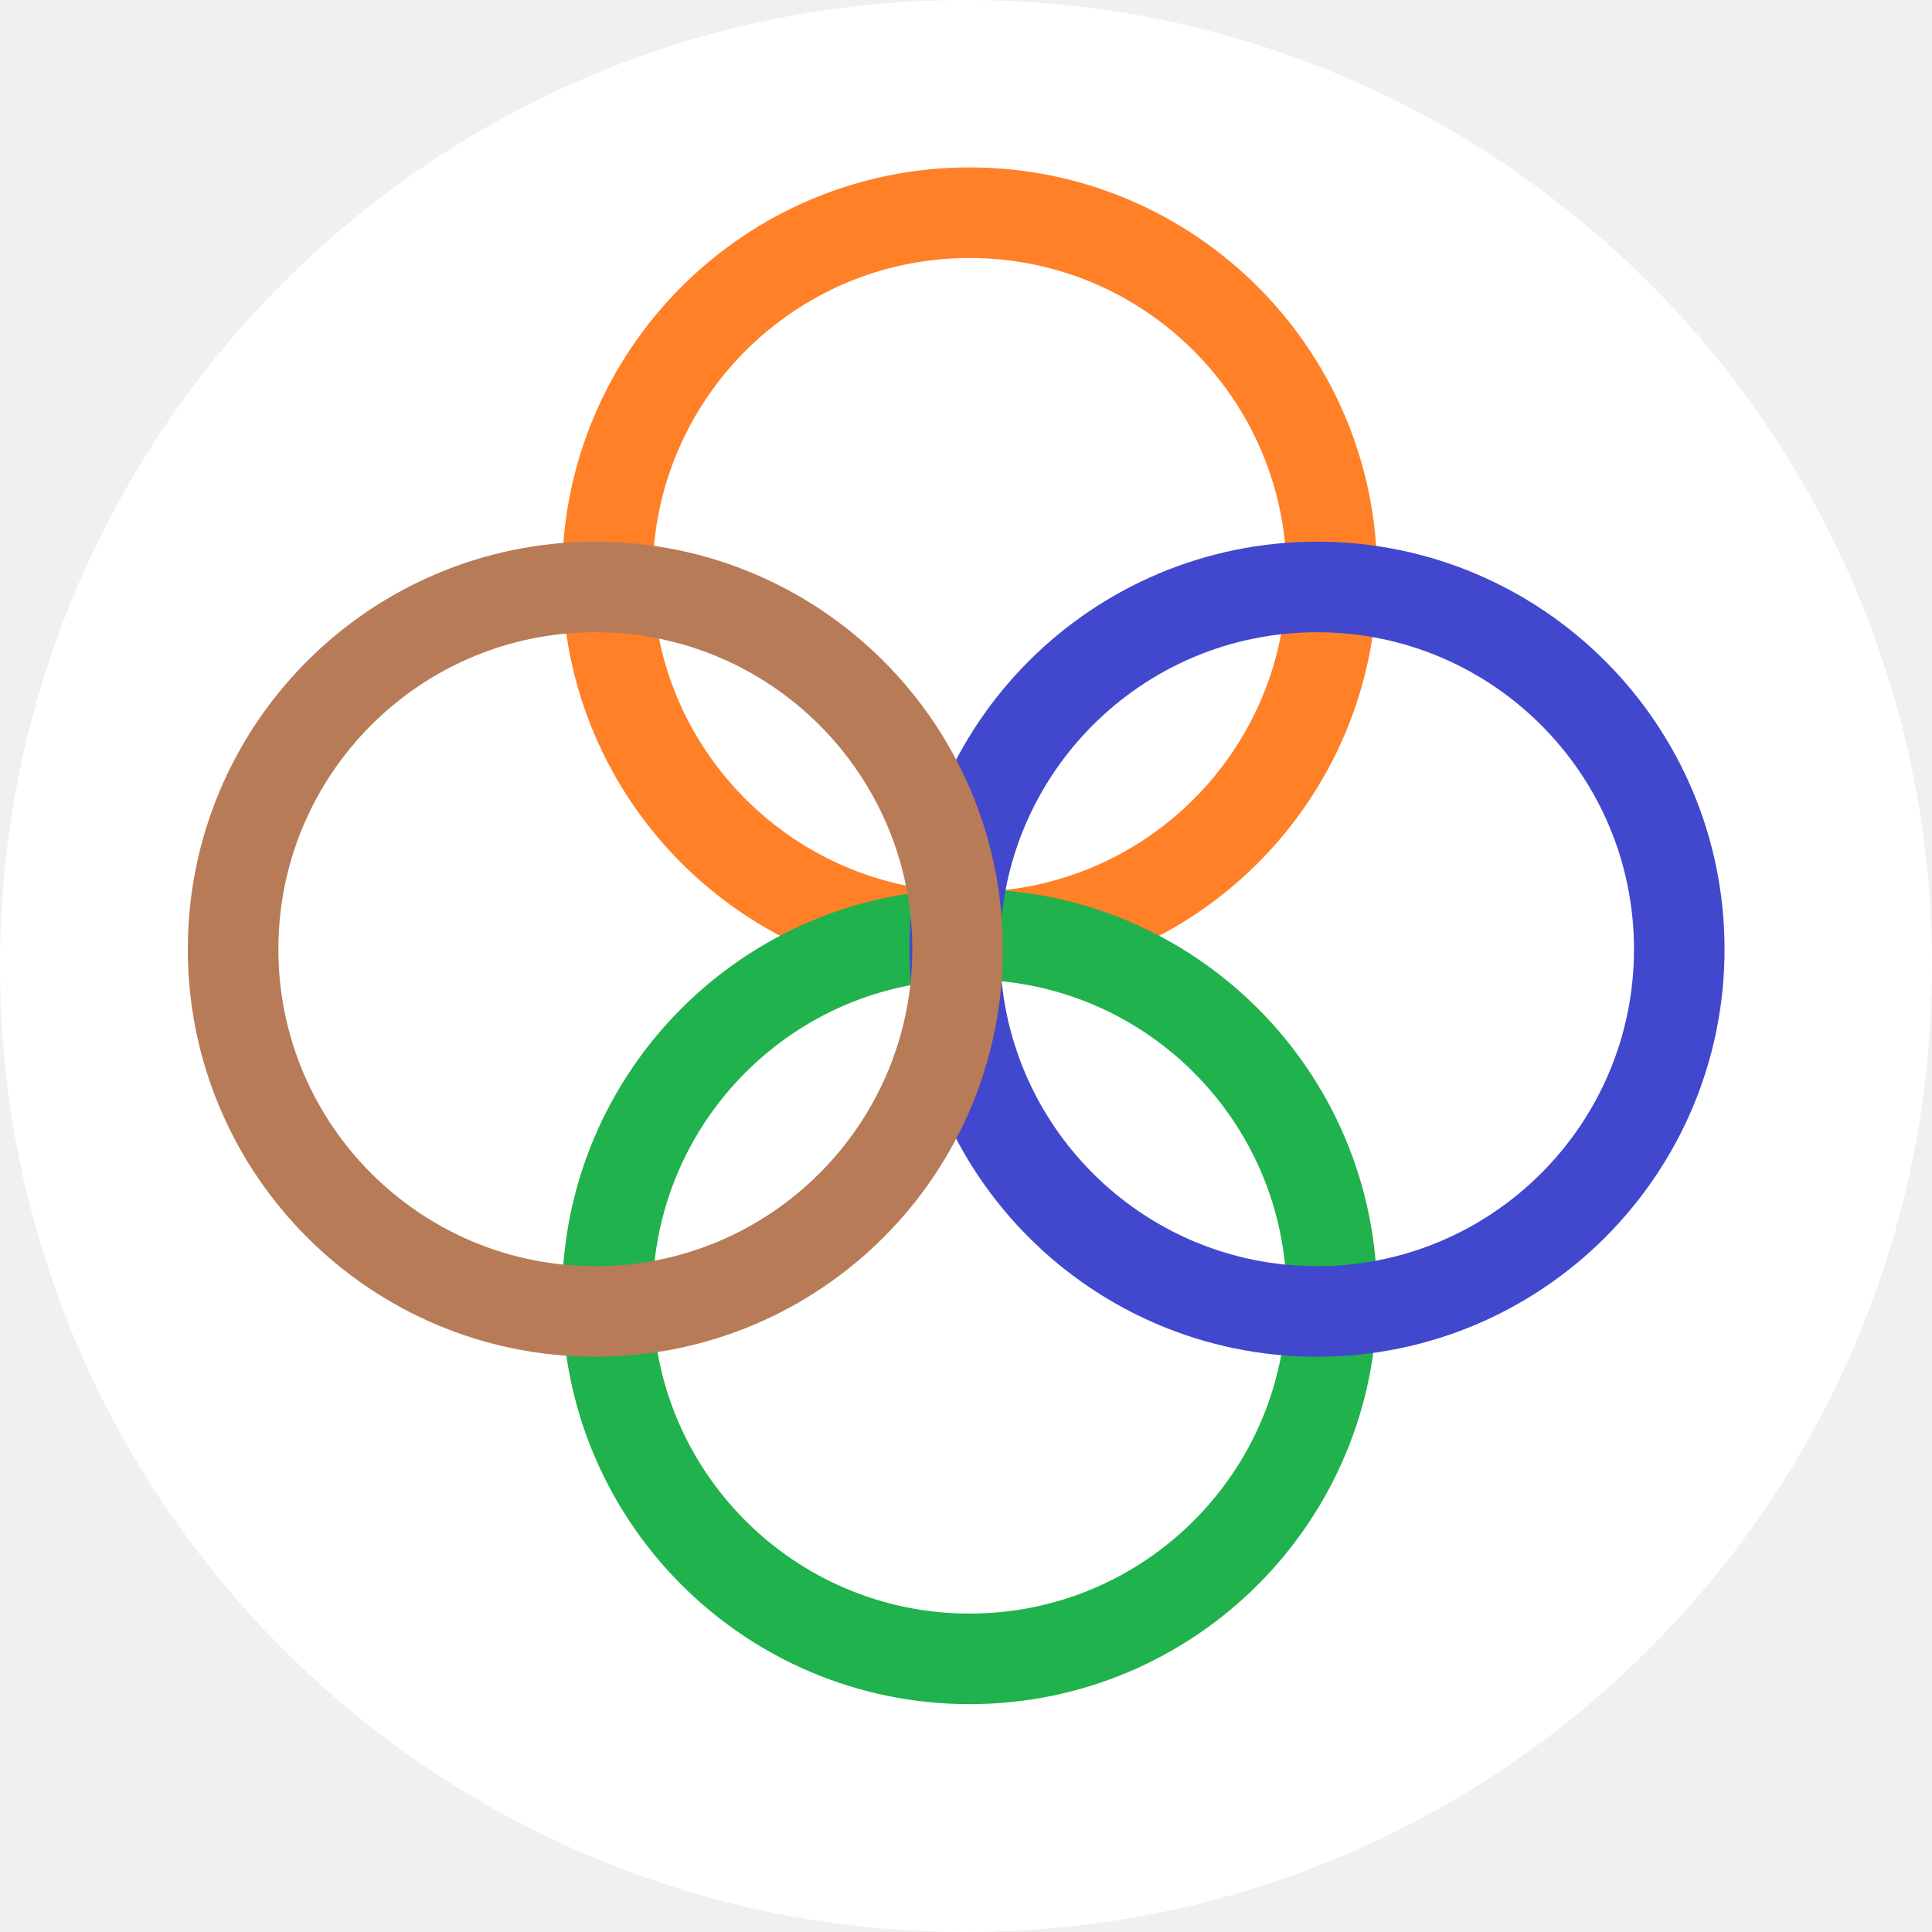
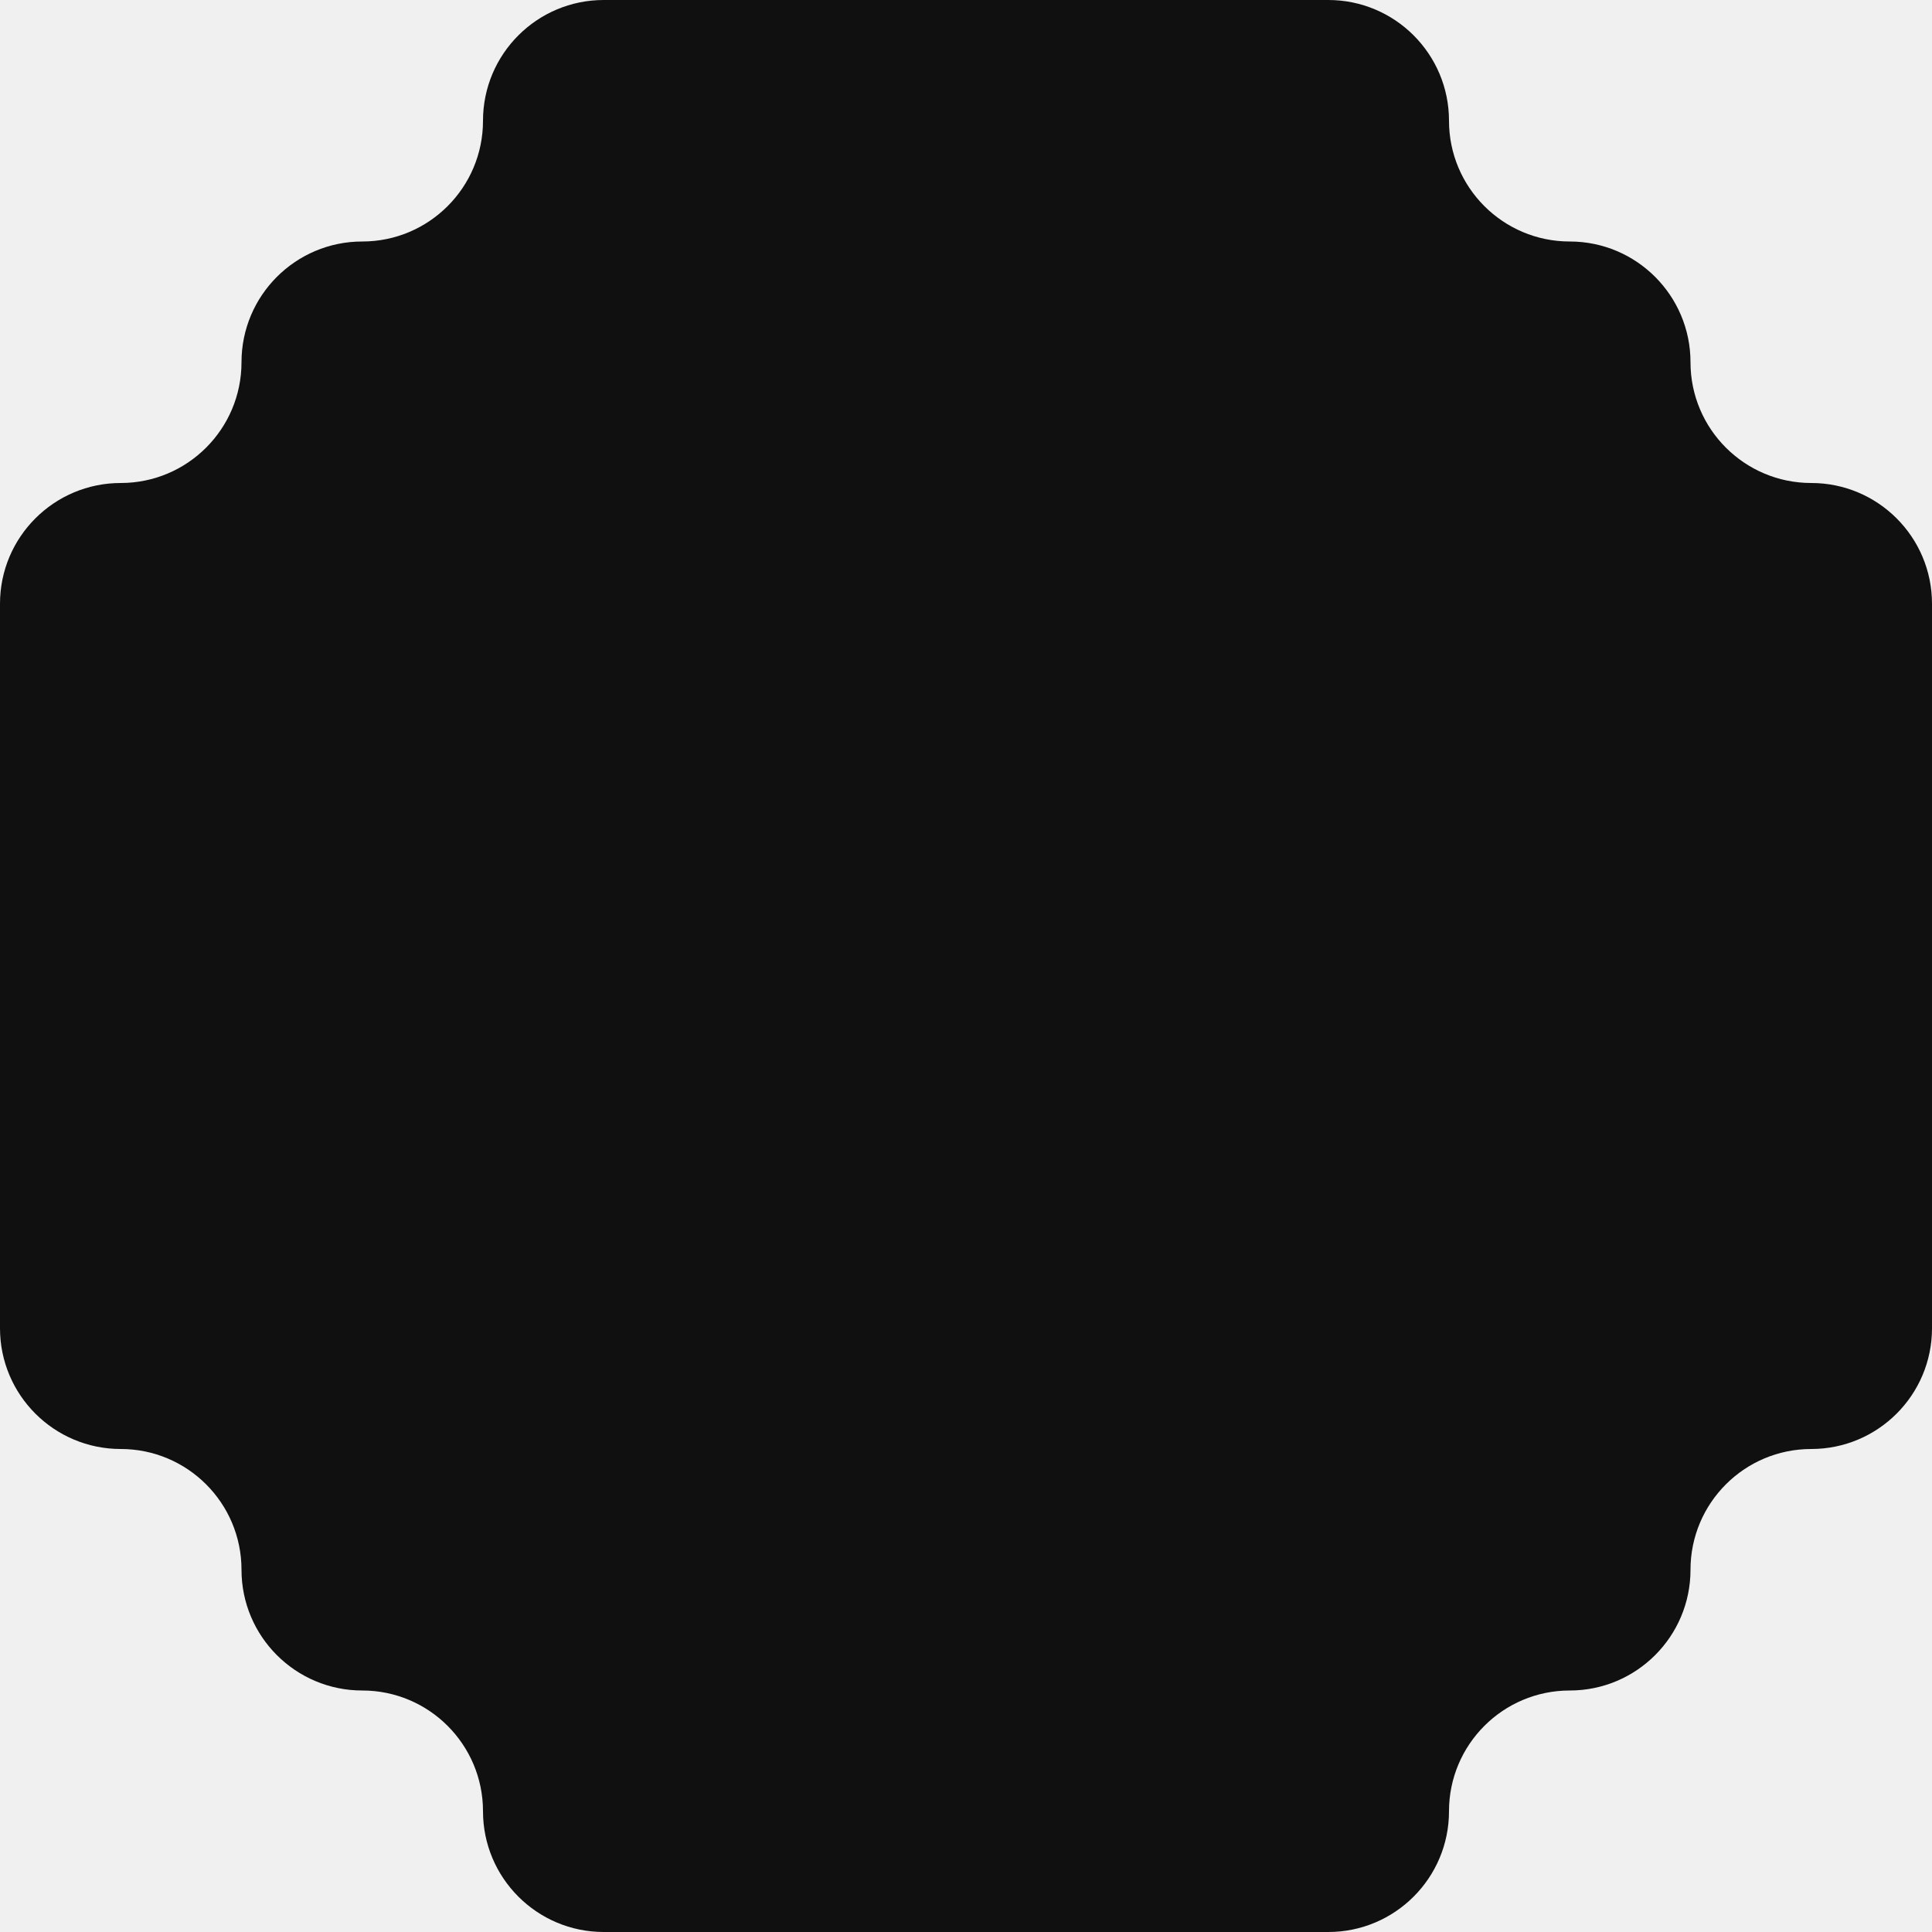
- <svg xmlns="http://www.w3.org/2000/svg" width="32px" height="32px" viewBox="0 0 32 32" version="1.1">
-   <g id="Favicon" stroke="none" stroke-width="1" fill="none" fill-rule="evenodd">
-     <g id="Android-1024-Square">
-       <rect id="Rectangle" fill="#FFFFFF" fill-rule="nonzero" x="0" y="0" width="32" height="32" rx="16" />
-       <circle id="Oval" stroke="#FF8027" stroke-width="1.5" cx="16.06" cy="9.523" r="6" />
-       <circle id="Oval" stroke="#20B24C" stroke-width="1.5" cx="16.06" cy="21.476" r="6" />
-       <circle id="Oval" stroke="#4148CD" stroke-width="1.5" transform="translate(21.81402, 15.72192) rotate(90) translate(-21.81402, -15.72192) " cx="21.814" cy="15.722" r="6" />
-       <circle id="Oval" stroke="#B77B58" stroke-width="1.5" transform="translate(9.860841, 15.72189) rotate(90) translate(-9.860841, -15.72189) " cx="9.861" cy="15.722" r="6" />
-     </g>
-   </g>
+ <svg xmlns="http://www.w3.org/2000/svg" width="256" height="256" viewBox="0 0 256 256" fill="none">
+   <path d="M240 64C231.164 64 224 56.836 224 48C224 39.164 216.836 32 208 32C199.164 32 192 24.836 192 16C192 7.164 184.836 0 176 0H80C71.164 0 64 7.164 64 16C64 24.836 56.836 32 48 32C39.164 32 32 39.164 32 48C32 56.836 24.836 64 16 64C7.164 64 0 71.164 0 80V176C0 184.836 7.164 192 16 192C24.836 192 32 199.164 32 208C32 216.836 39.164 224 48 224C56.836 224 64 231.164 64 240C64 248.836 71.164 256 80 256H176C184.836 256 192 248.836 192 240C192 231.164 199.164 224 208 224C216.836 224 224 216.836 224 208C224 199.164 231.164 192 240 192C248.836 192 256 184.836 256 176V80C256 71.164 248.836 64 240 64Z" fill="#101010" />
</svg>
